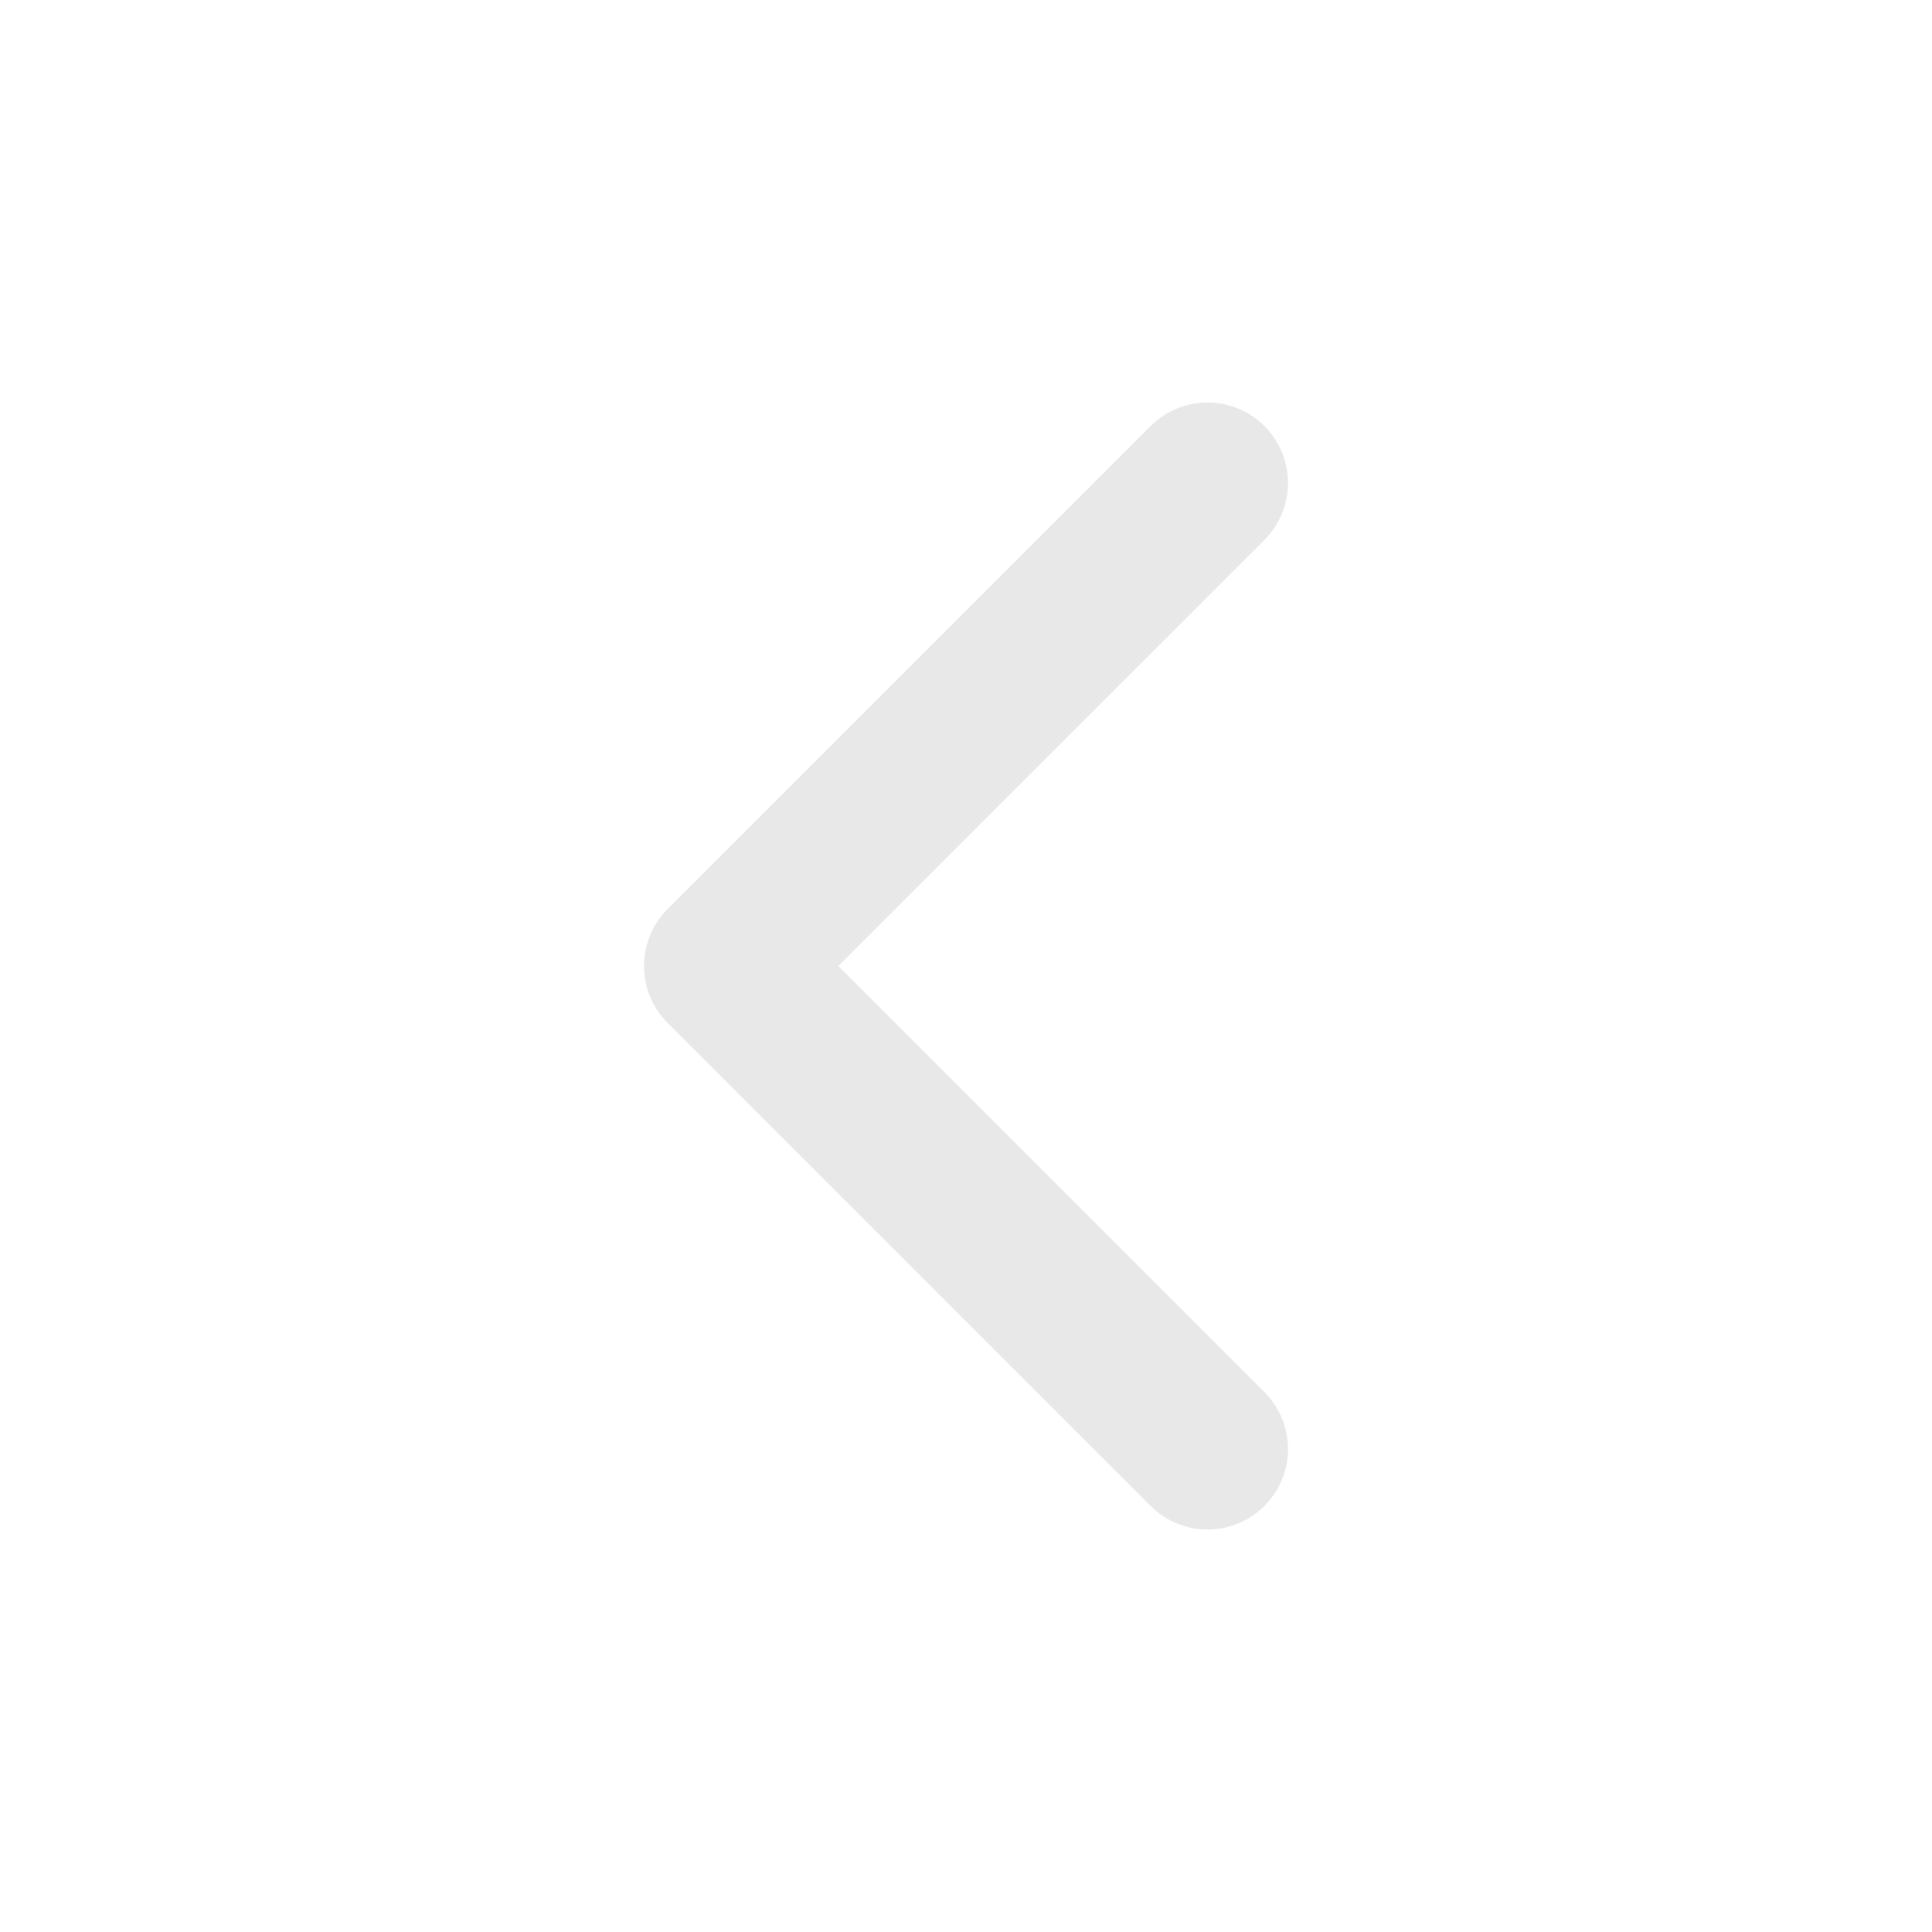
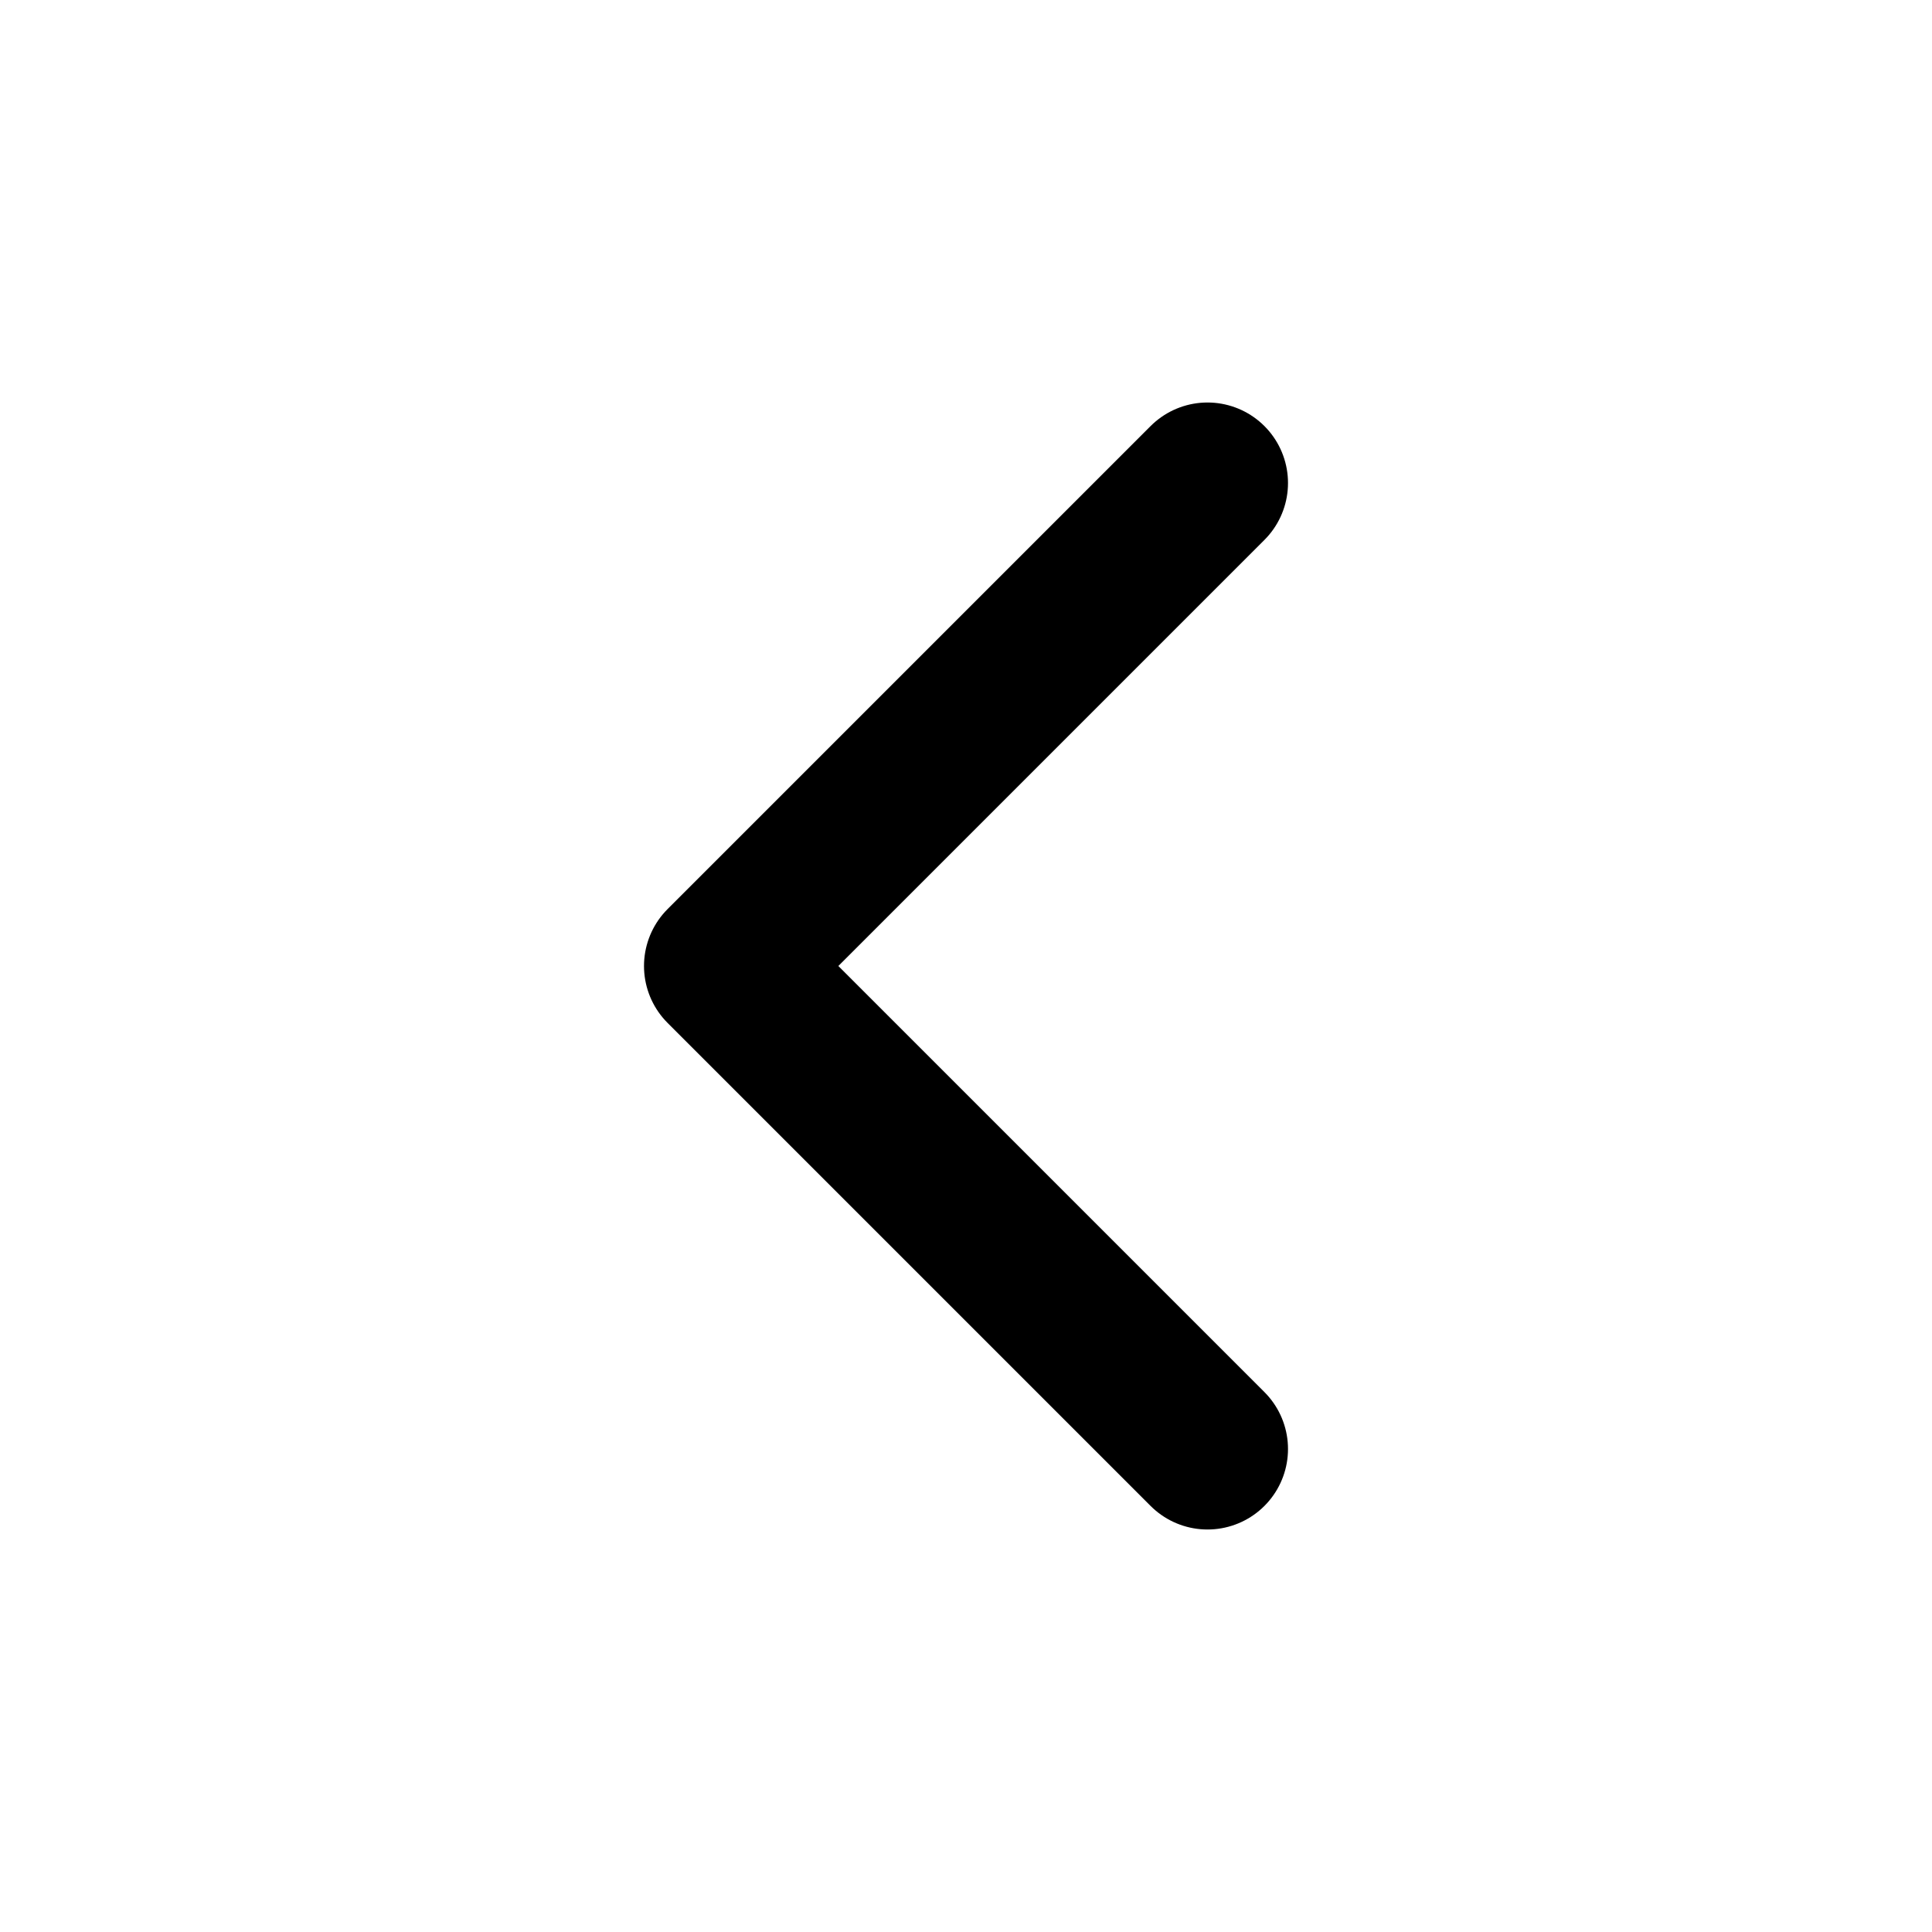
- <svg xmlns="http://www.w3.org/2000/svg" width="24" height="24" viewBox="0 0 24 24" fill="none" stroke="#e8e8e8" stroke-width="2" stroke-linecap="round" stroke-linejoin="round" class="lucide lucide-chevron-left-icon lucide-chevron-left">
+ <svg xmlns="http://www.w3.org/2000/svg" width="24" height="24" viewBox="0 0 24 24" fill="none" stroke="currentColor" stroke-width="2" stroke-linecap="round" stroke-linejoin="round" class="lucide lucide-chevron-left-icon lucide-chevron-left">
  <path d="m15 18-6-6 6-6" />
</svg>
